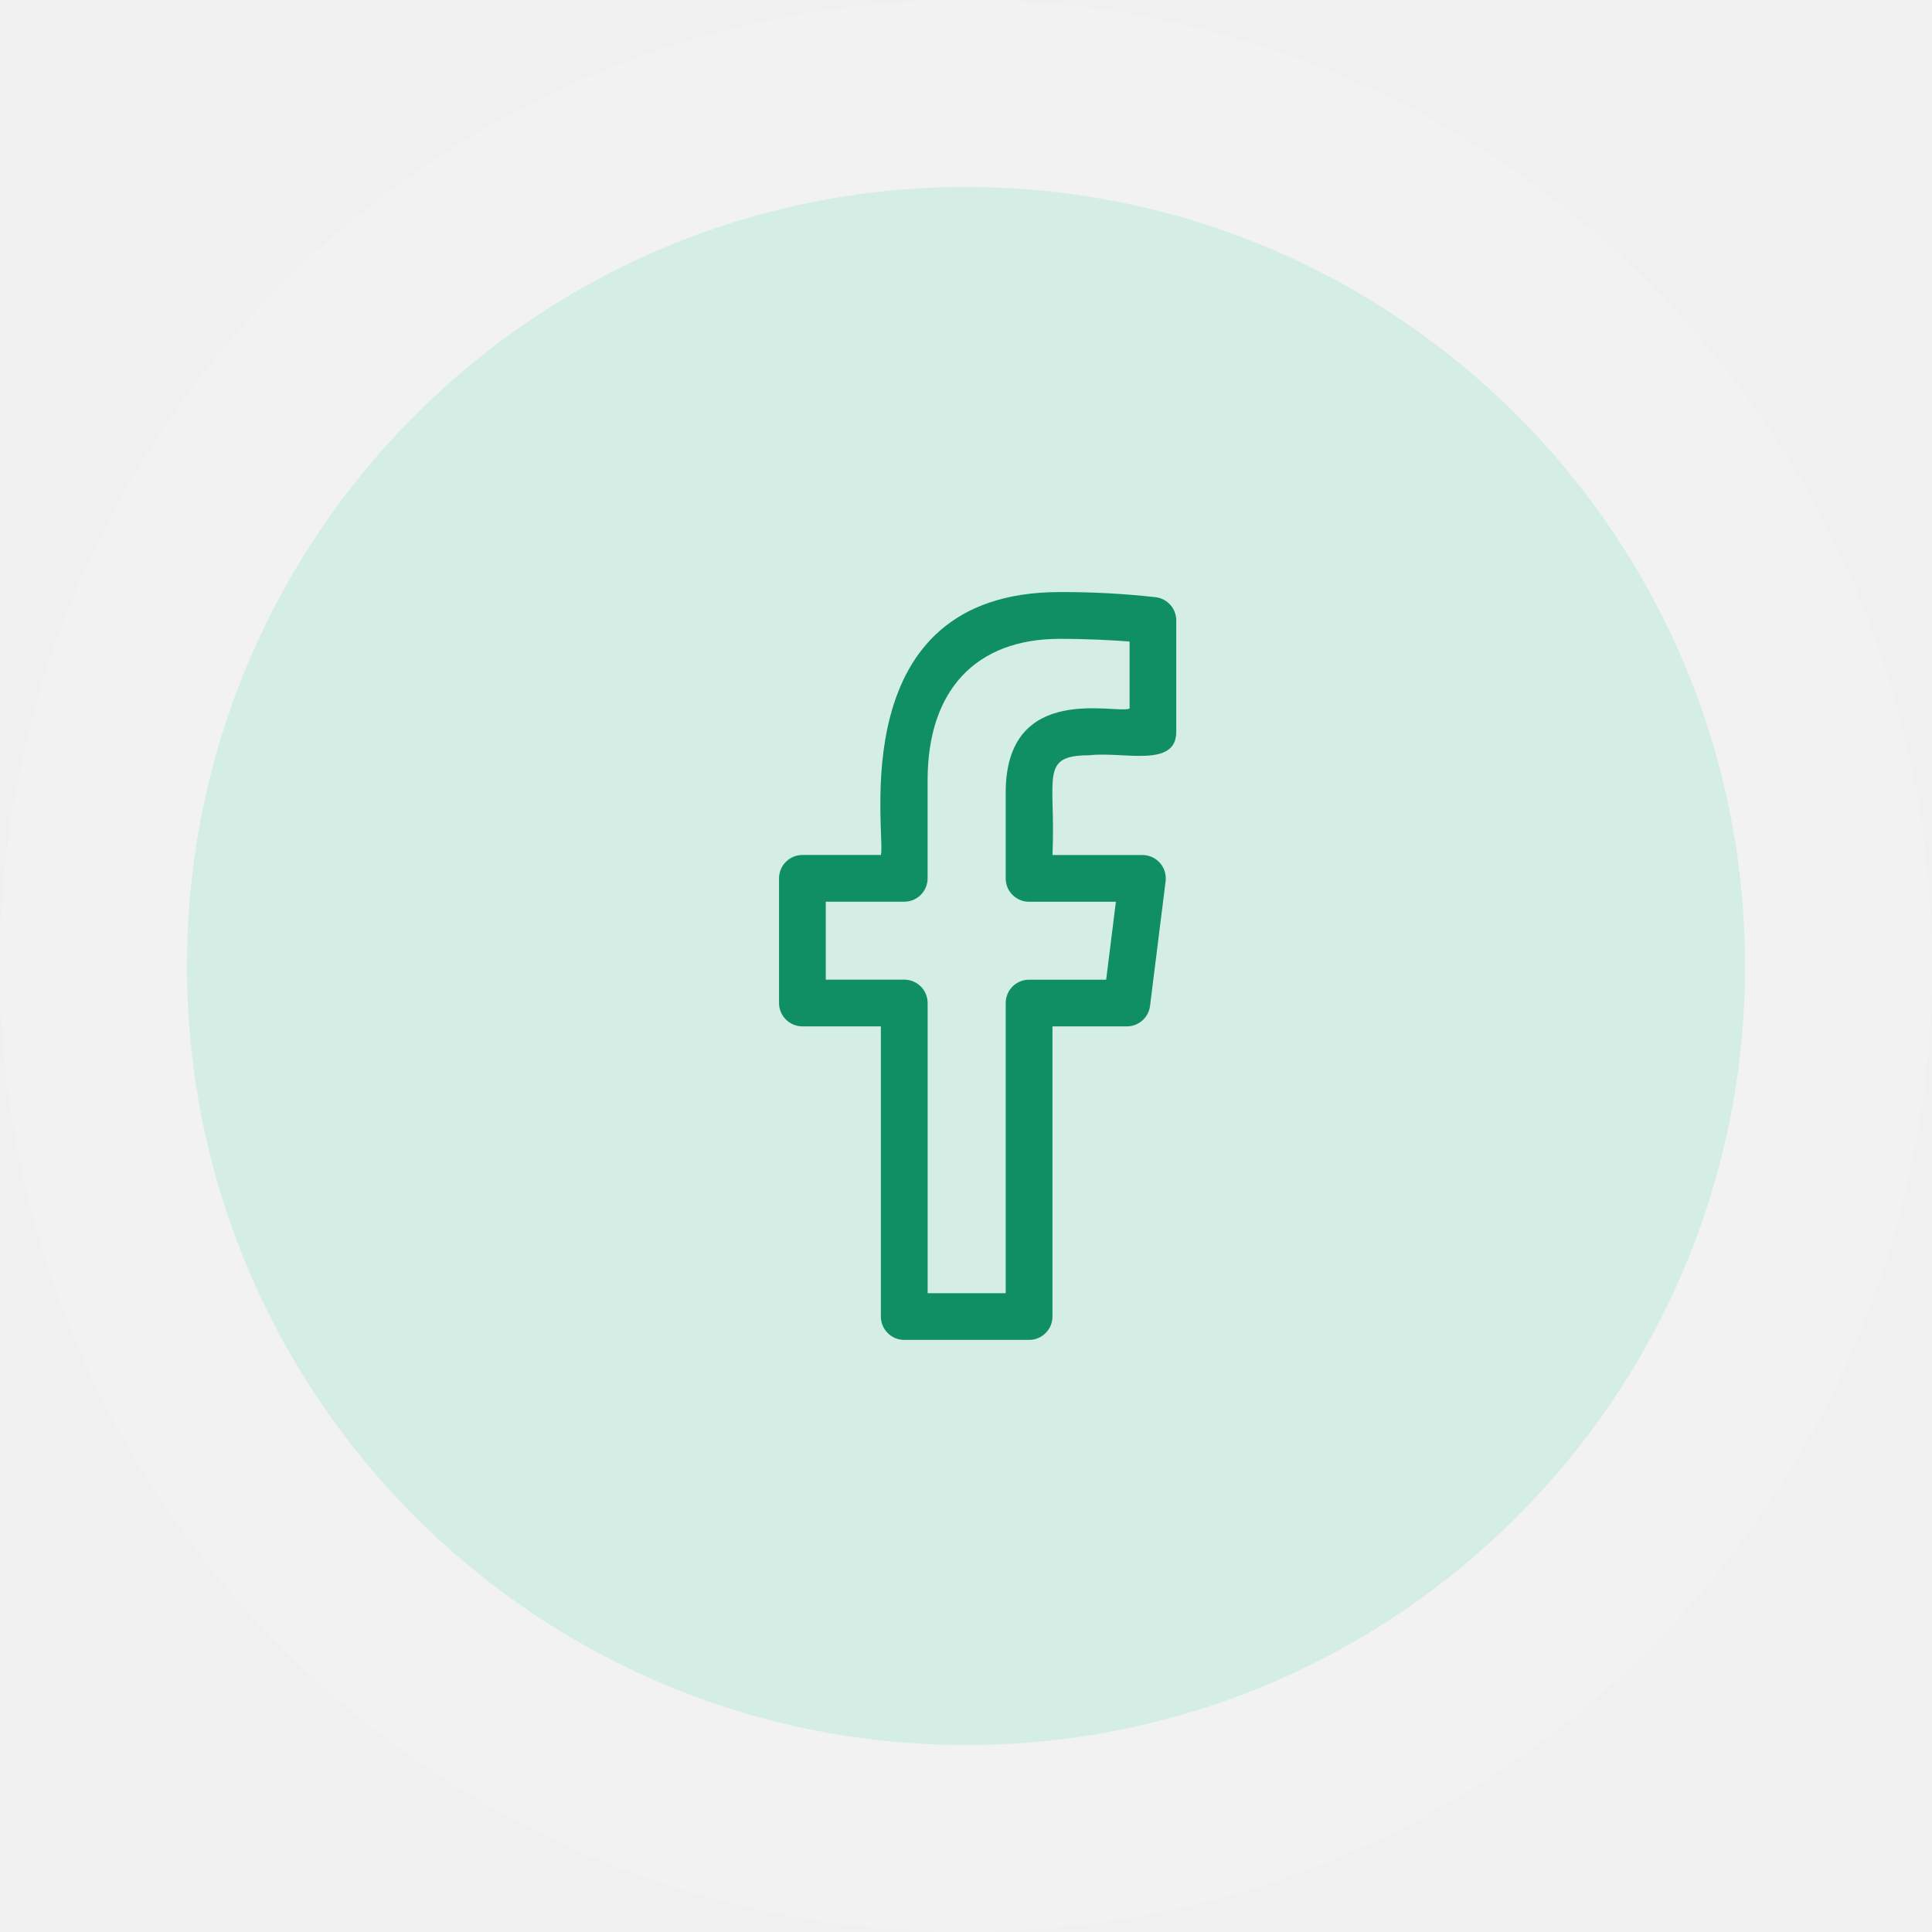
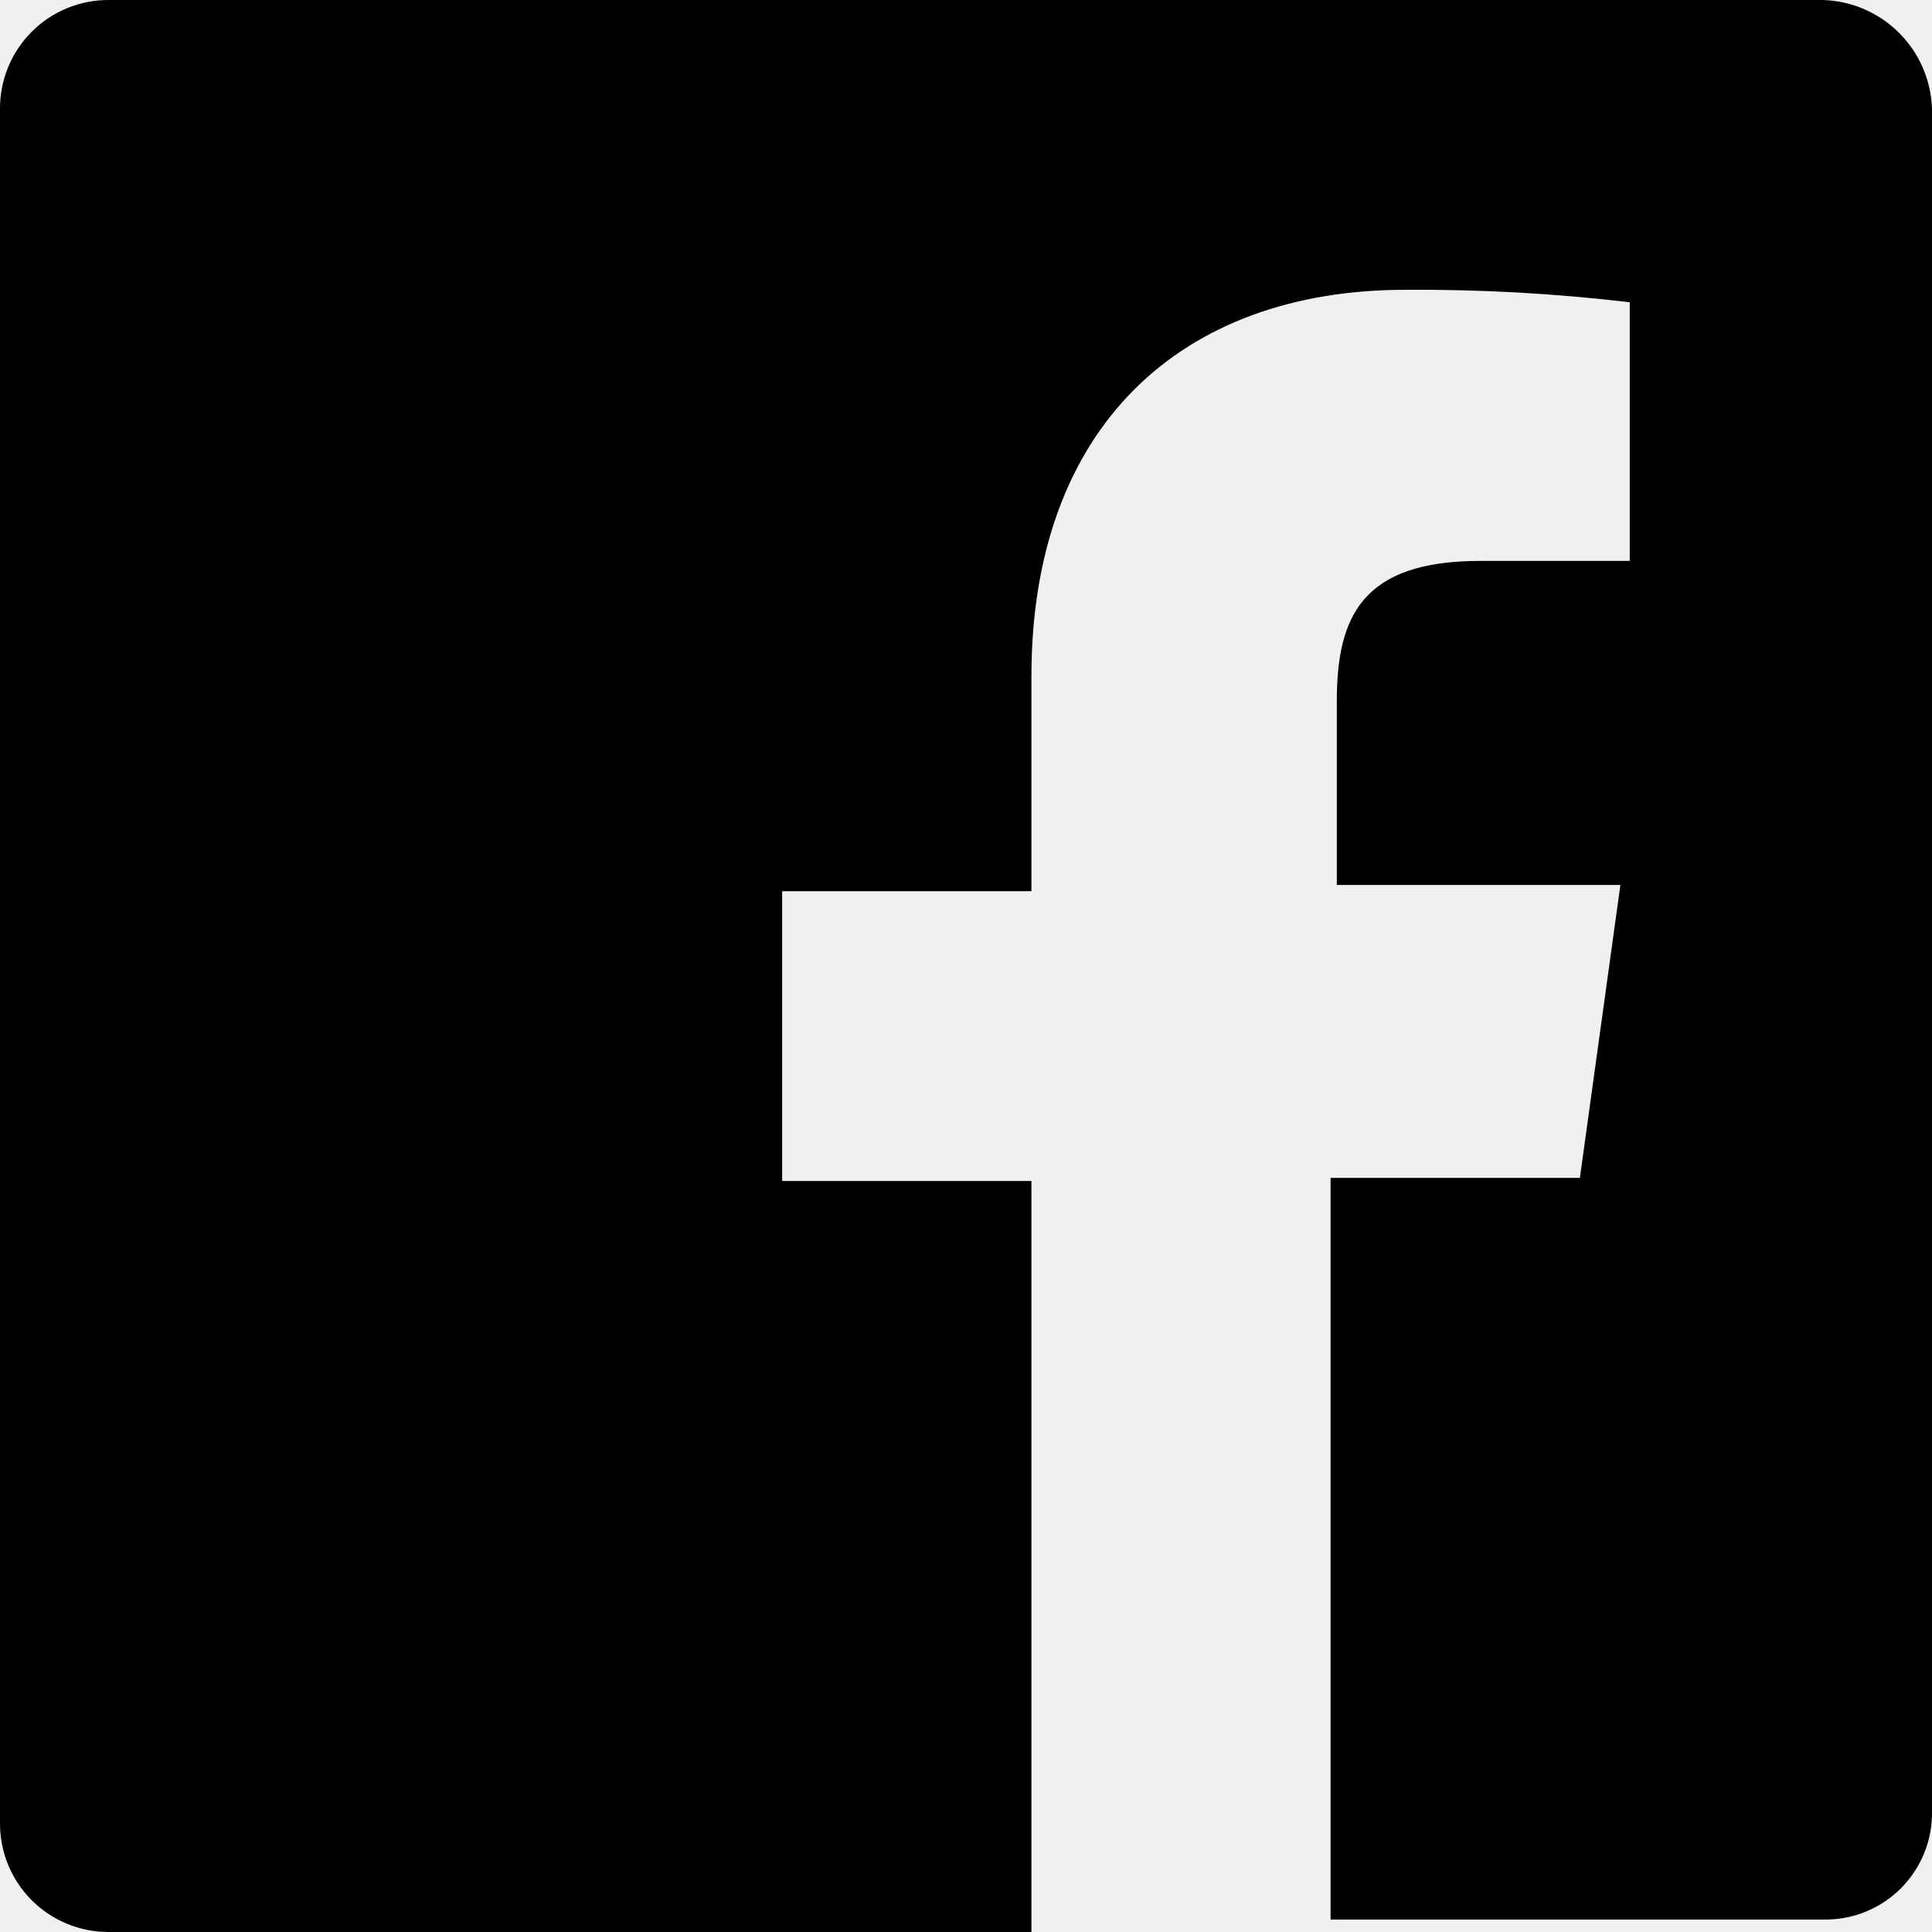
<svg xmlns="http://www.w3.org/2000/svg" width="62" height="62" viewBox="0 0 62 62">
-   <g id="Group_193" data-name="Group 193" transform="translate(-476 -336)">
-     <g id="Group_192" data-name="Group 192">
-       <rect id="Rectangle_9" data-name="Rectangle 9" width="62" height="62" rx="31" transform="translate(476 336)" fill="#fff" opacity="0.13" />
-       <rect id="Rectangle_8" data-name="Rectangle 8" width="50" height="50" rx="25" transform="translate(482 342)" fill="#04d48e" opacity="0.13" />
-     </g>
-     <path id="_023-facebook" data-name="023-facebook" d="M6.812,13.937H9.33v9.312a.75.75,0,0,0,.75.75h4.007a.75.75,0,0,0,.75-.75V13.938h2.387a.75.75,0,0,0,.744-.657l.5-4a.751.751,0,0,0-.744-.843H14.837c.113-2.471-.435-3.2,1.172-3.2,1.088-.13,2.8.421,2.8-.75V.909a.75.75,0,0,0-.648-.743A26.926,26.926,0,0,0,15.071,0C8.061,0,9.5,7.772,9.331,8.437H6.812a.75.75,0,0,0-.75.75v4a.75.75,0,0,0,.75.75Zm.75-4H10.08a.75.75,0,0,0,.75-.75V6.037c0-2.883,1.545-4.536,4.24-4.536.878,0,1.686.043,2.242.087V3.737c-.4.2-3.976-.884-3.976,2.7V9.189a.75.75,0,0,0,.75.75h2.786l-.312,2.5H14.086a.75.75,0,0,0-.75.75V22.5H10.831V13.188a.75.75,0,0,0-.75-.75H7.562Z" transform="translate(494.938 355)" fill="#108f64" />
-   </g>
+   <path id="facebook-original" d="M59.5,1H4.5A3.478,3.478,0,0,0,1,4.5v55A3.478,3.478,0,0,0,4.5,63H34.1V38.9h-8V29.6h8V22.7c0-8,4.8-12.4,12-12.4a57.923,57.923,0,0,1,7.2.4V19H48.5c-3.8,0-4.6,1.8-4.6,4.5v5.9H53l-1.3,9.4h-8V62.6H59.5A3.418,3.418,0,0,0,63,59.1V4.5A3.61,3.61,0,0,0,59.5,1Z" transform="translate(-1 -1)" />
</svg>
